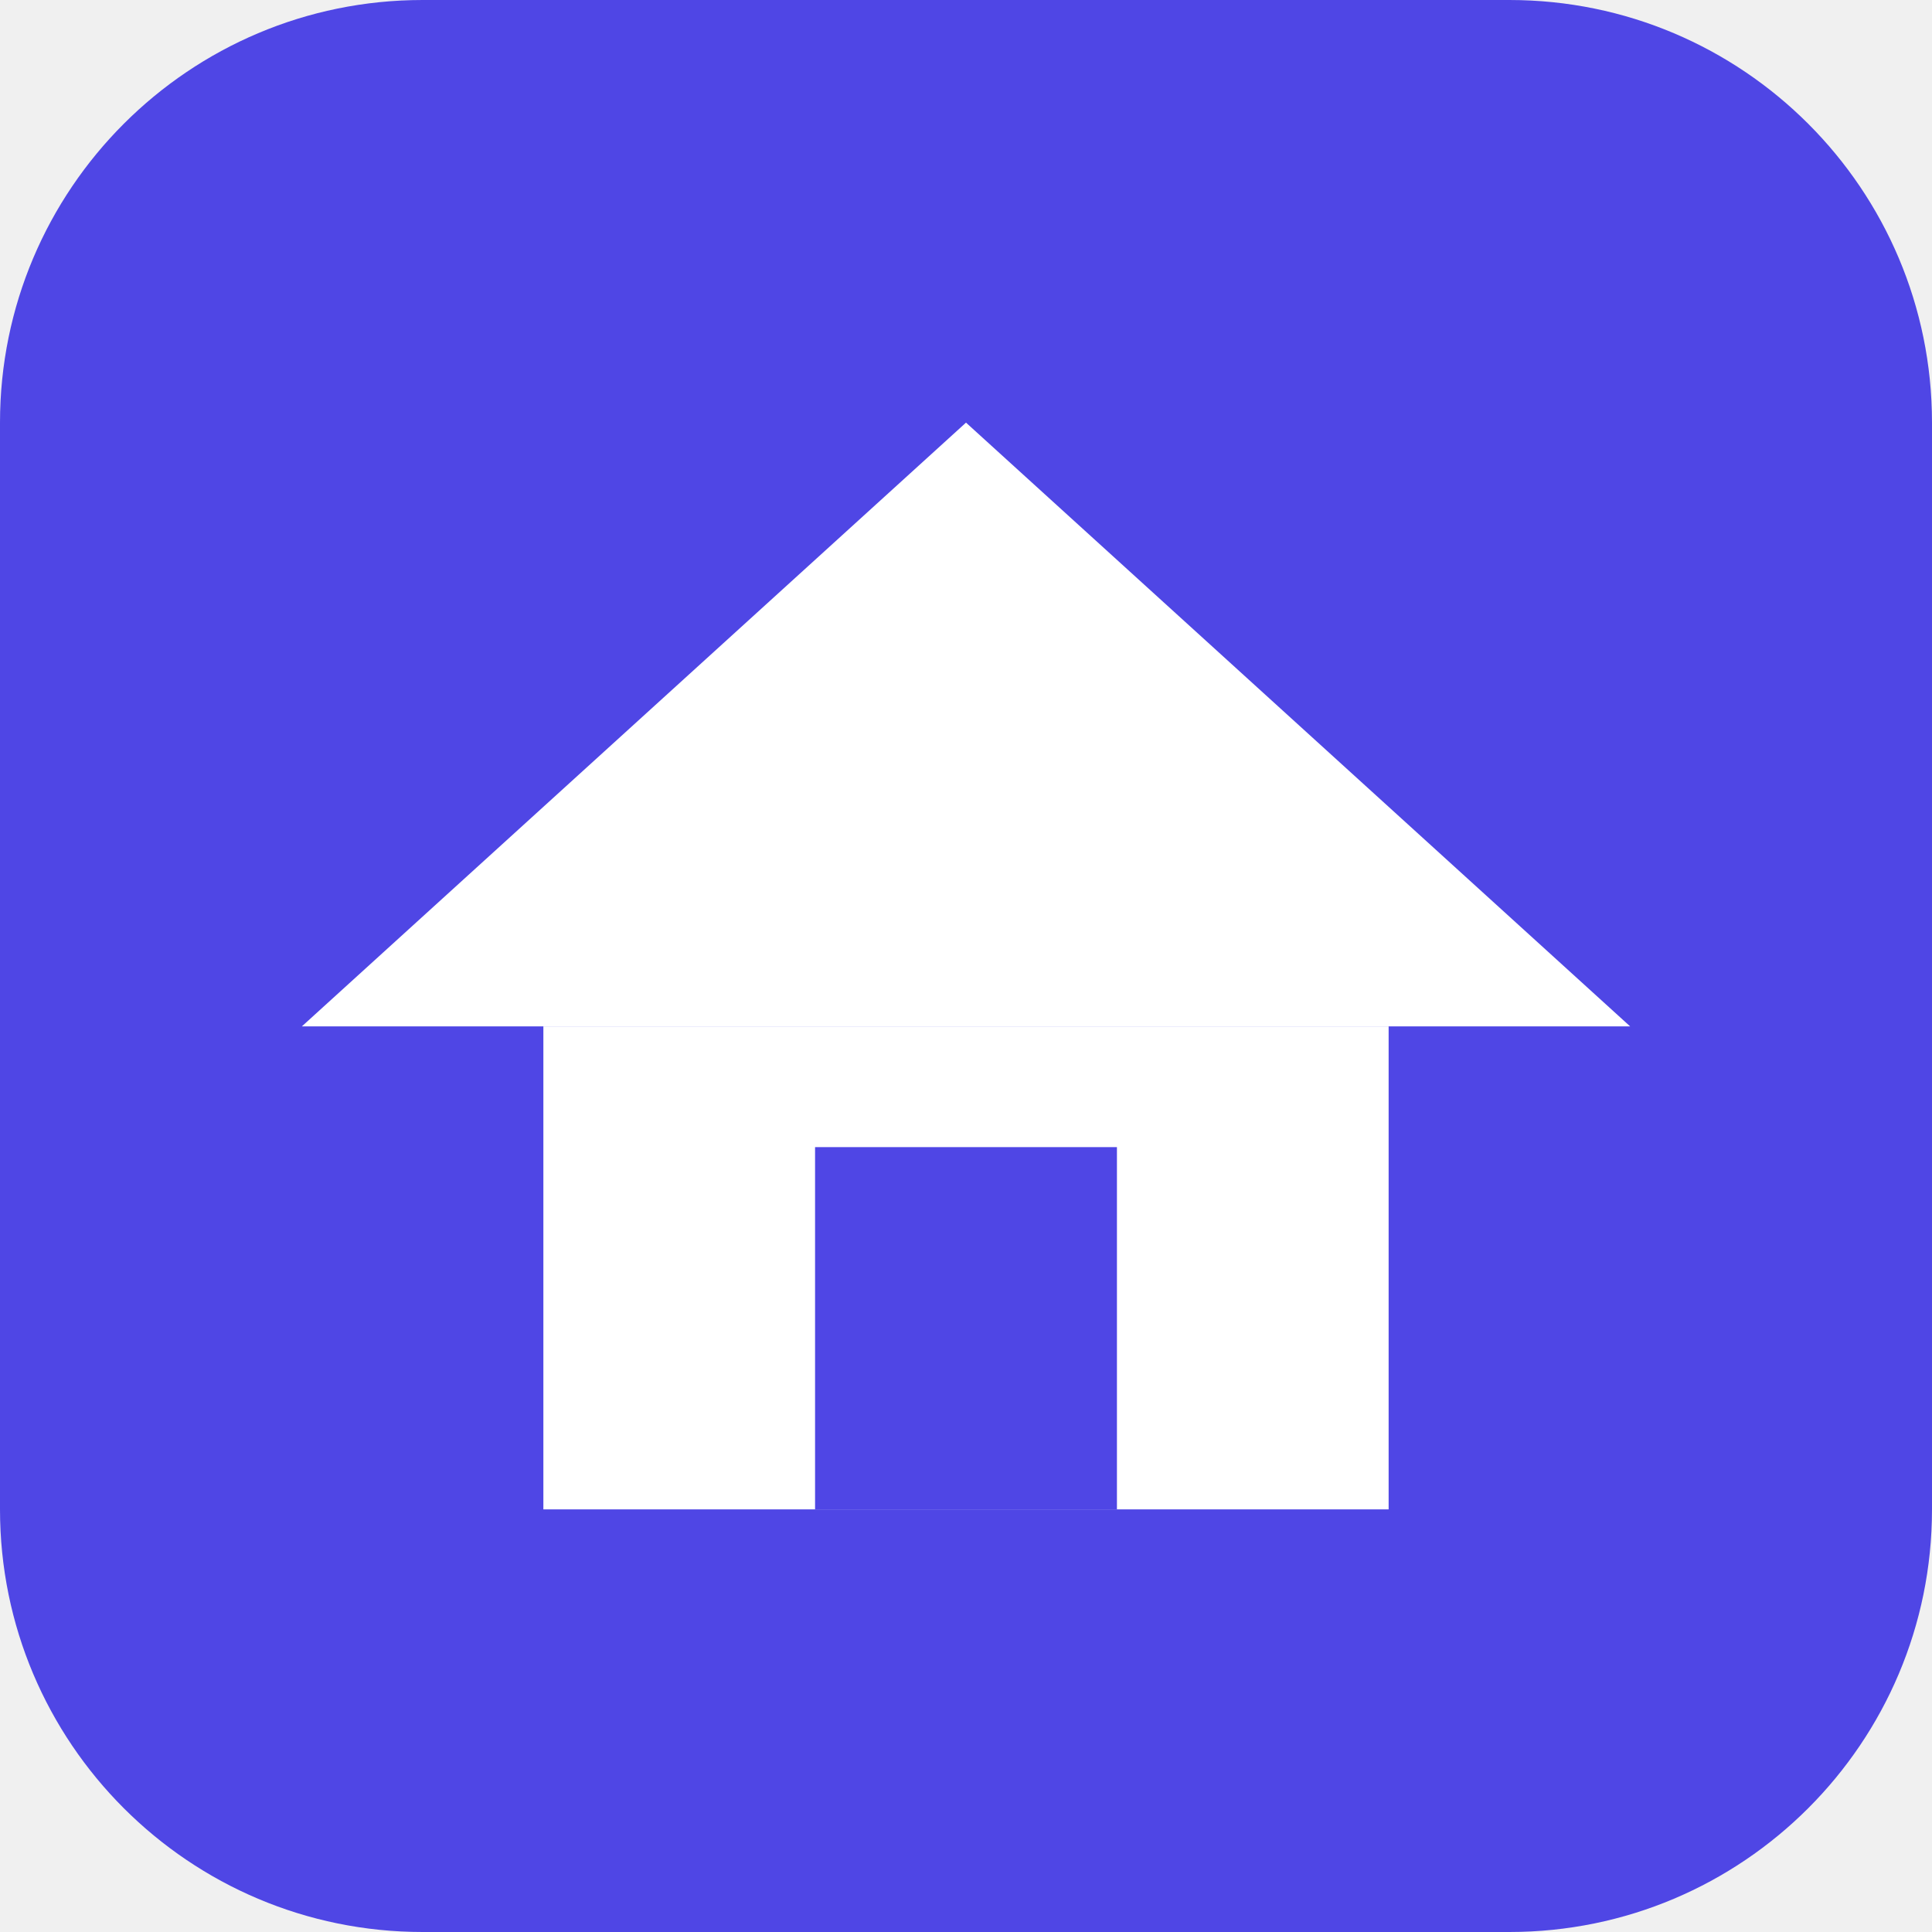
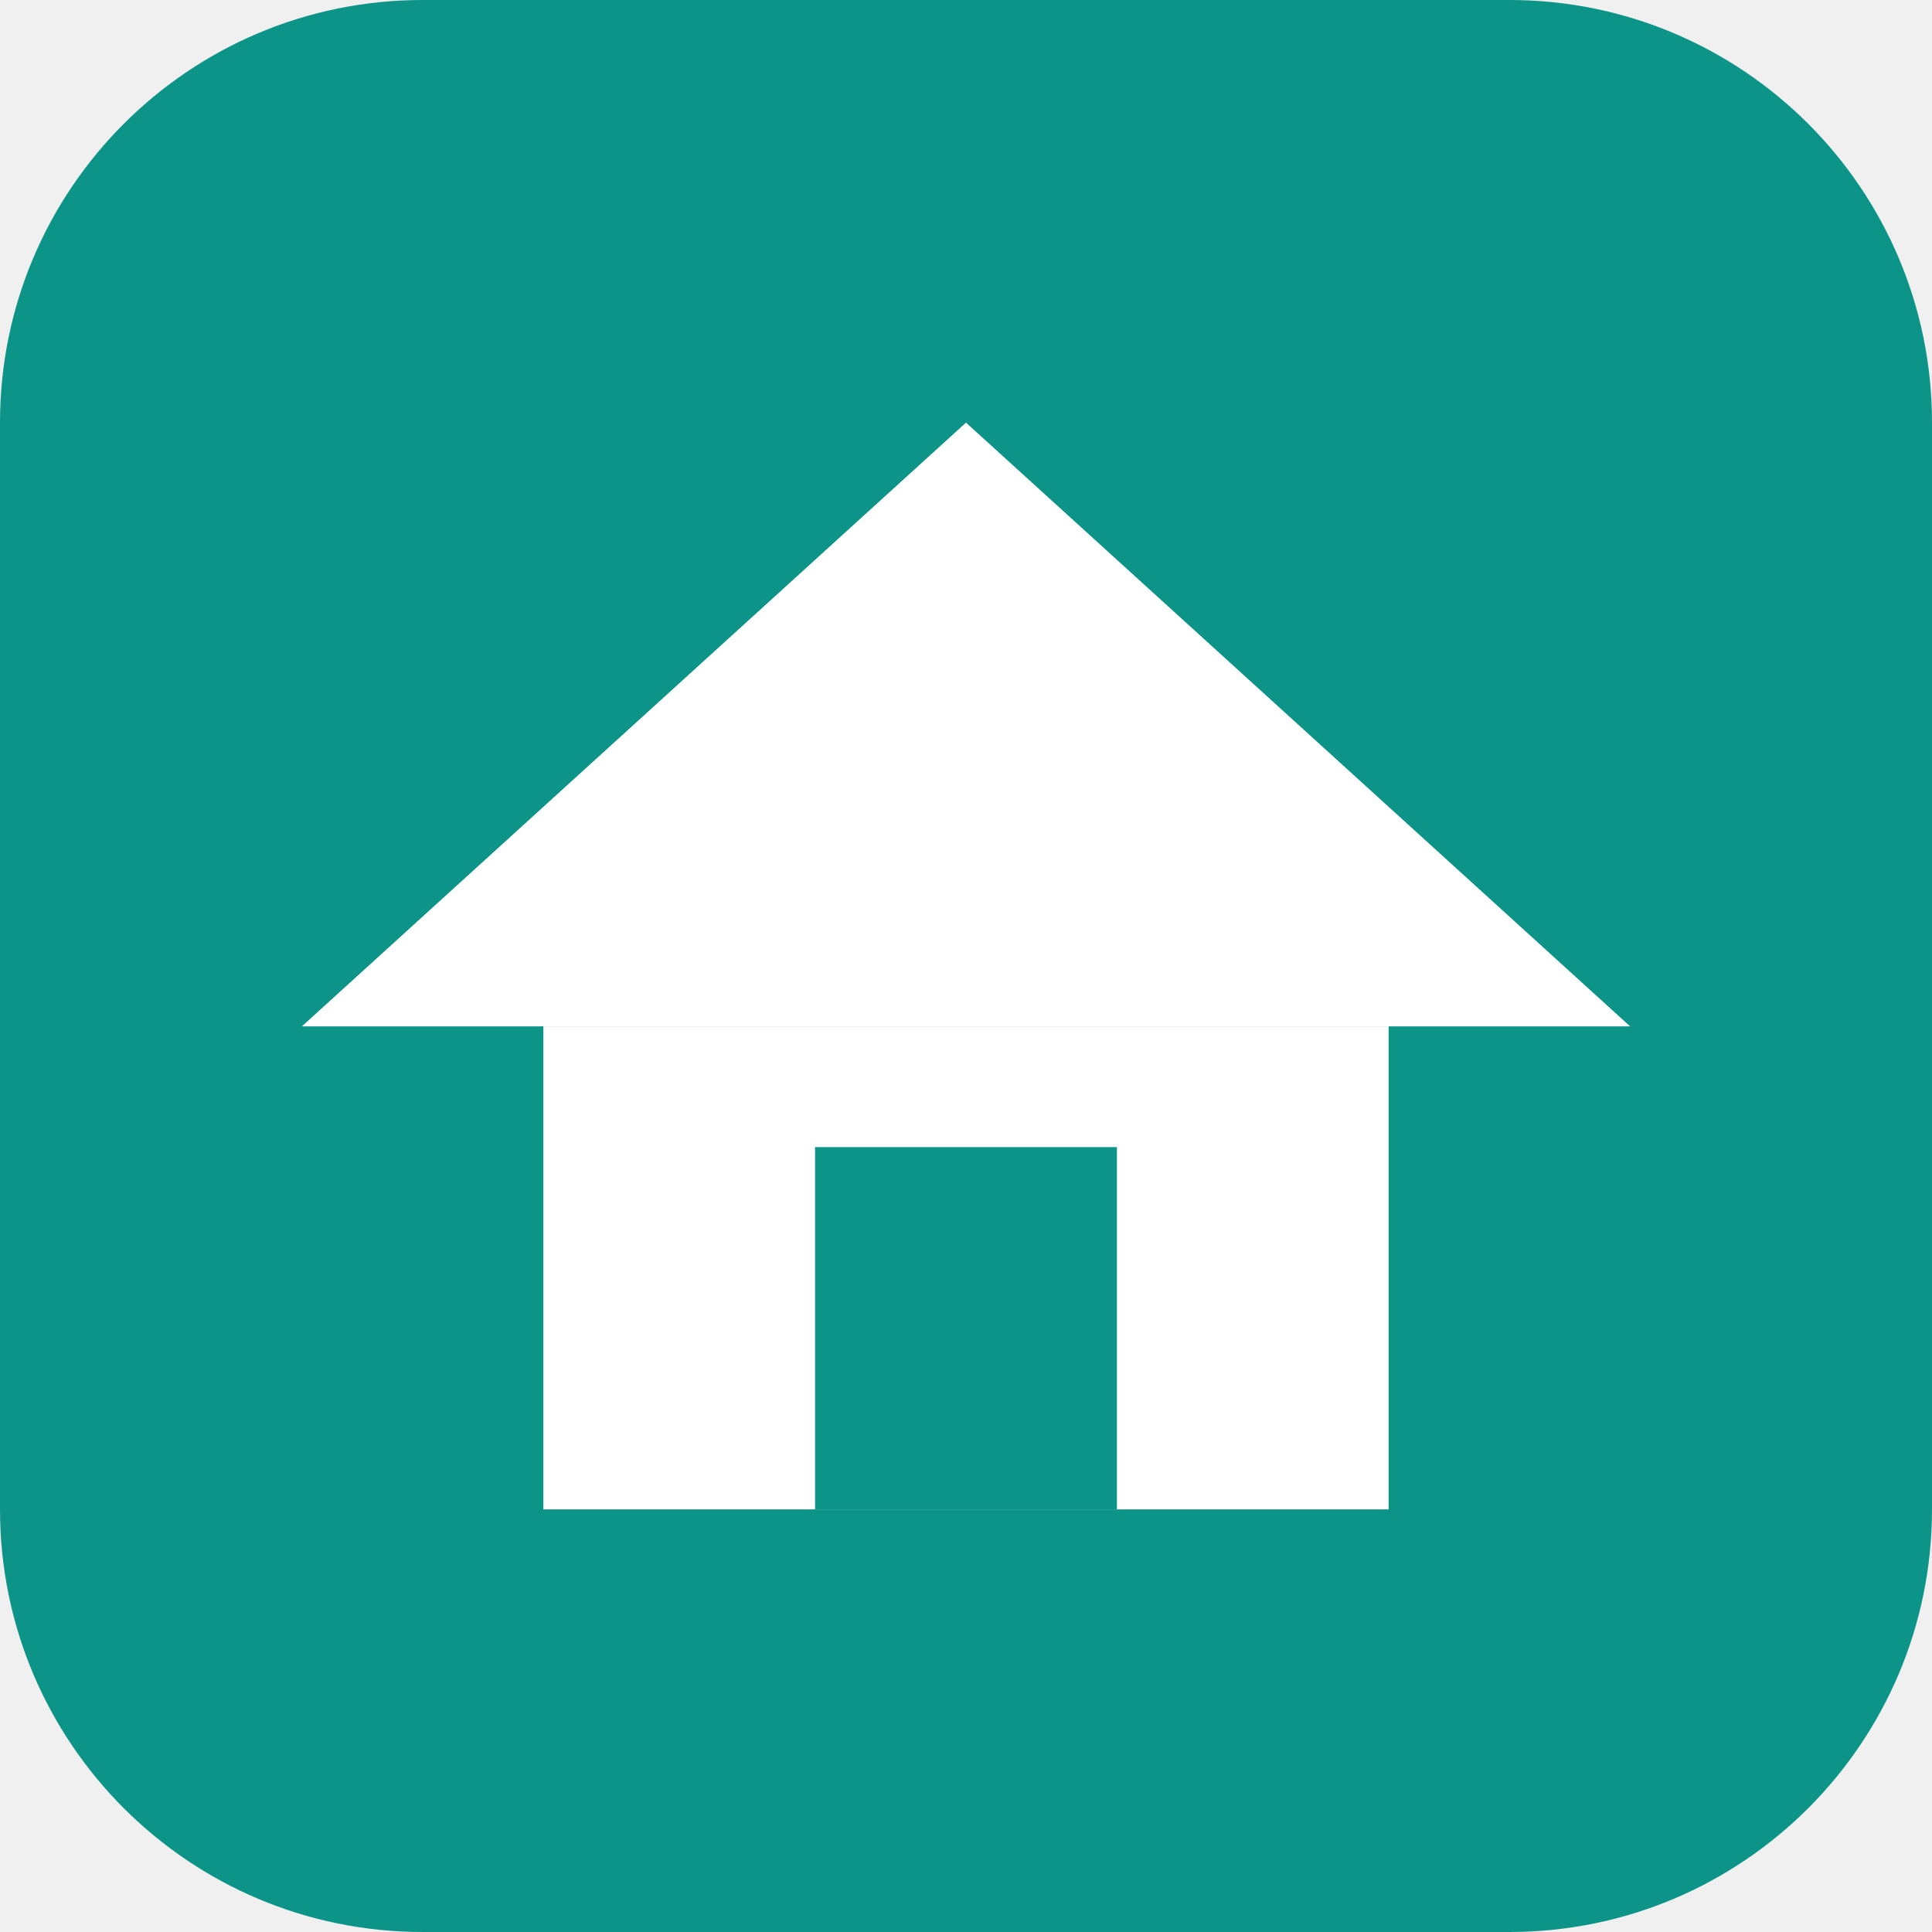
<svg xmlns="http://www.w3.org/2000/svg" viewBox="0 0 32 32">
-   <rect width="32" height="32" rx="7" fill="#4F46E5" />
+   <rect width="32" height="32" rx="7" fill="#0D9488" />
  <polygon points="16,7 27,17 5,17" fill="white" />
  <rect x="9" y="17" width="14" height="8" fill="white" />
-   <rect x="13.5" y="19" width="5" height="6" fill="#4F46E5" />
+   <rect x="13.5" y="19" width="5" height="6" fill="#0D9488" />
</svg>
